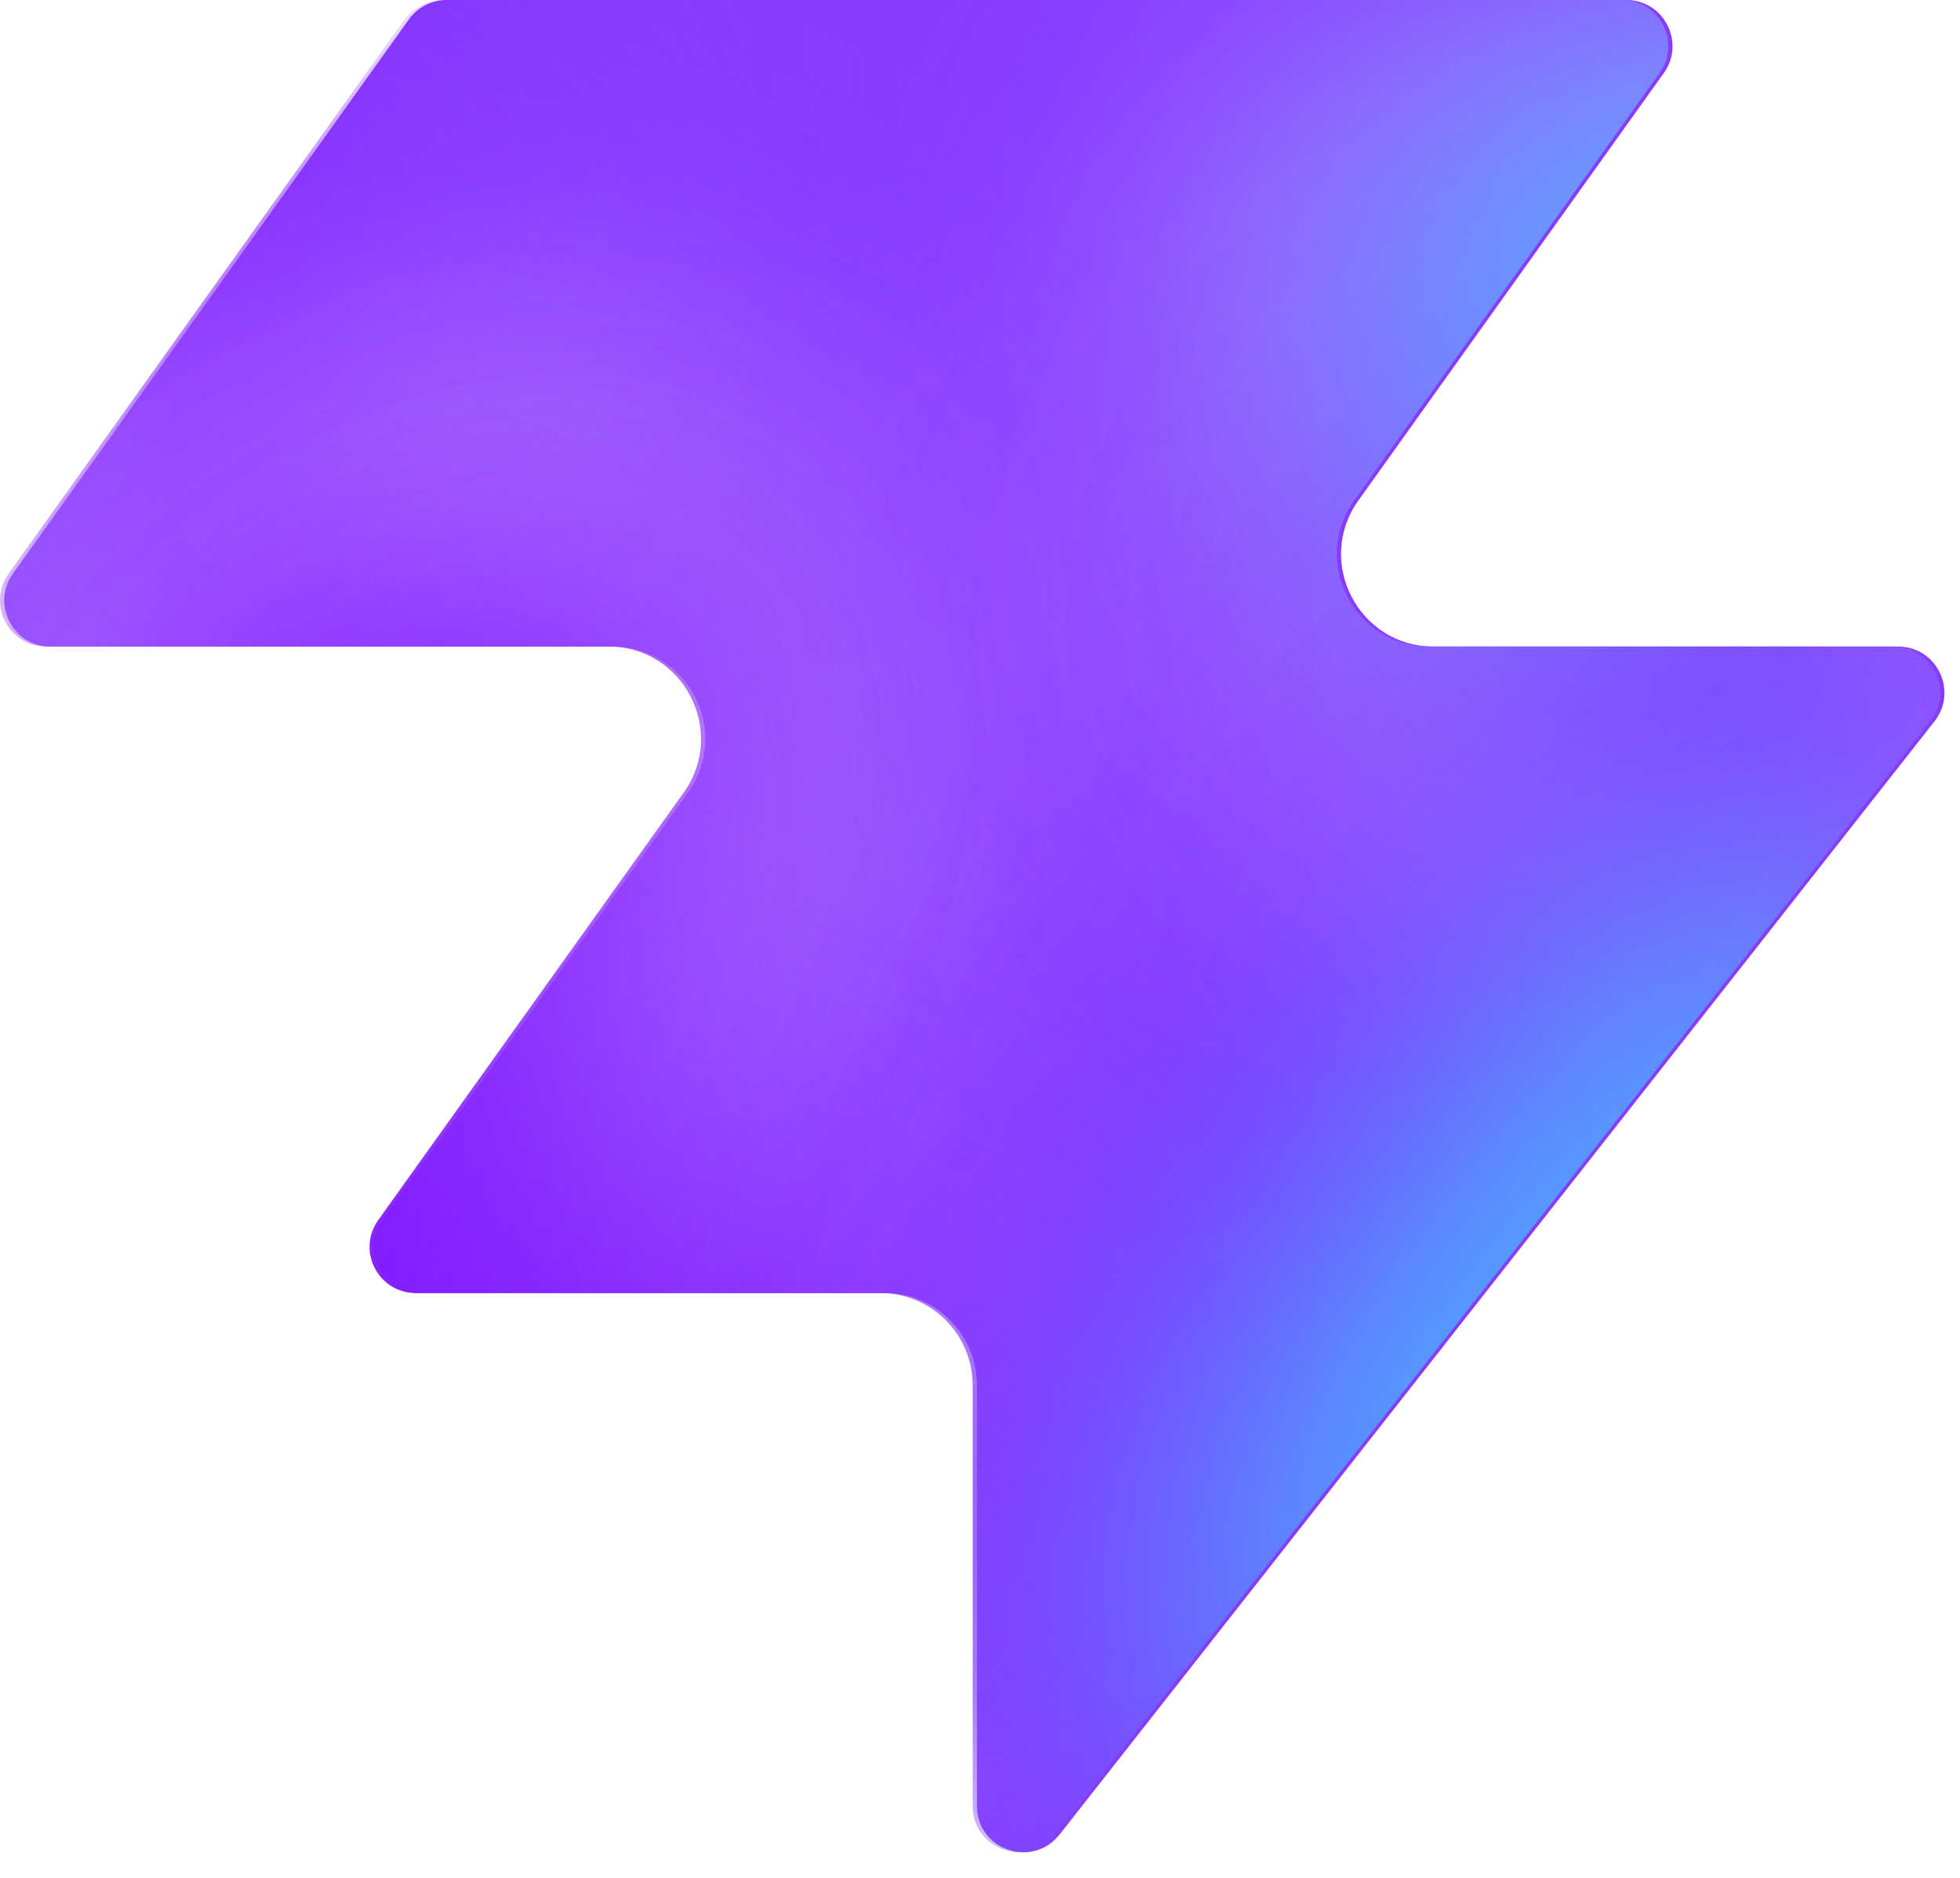
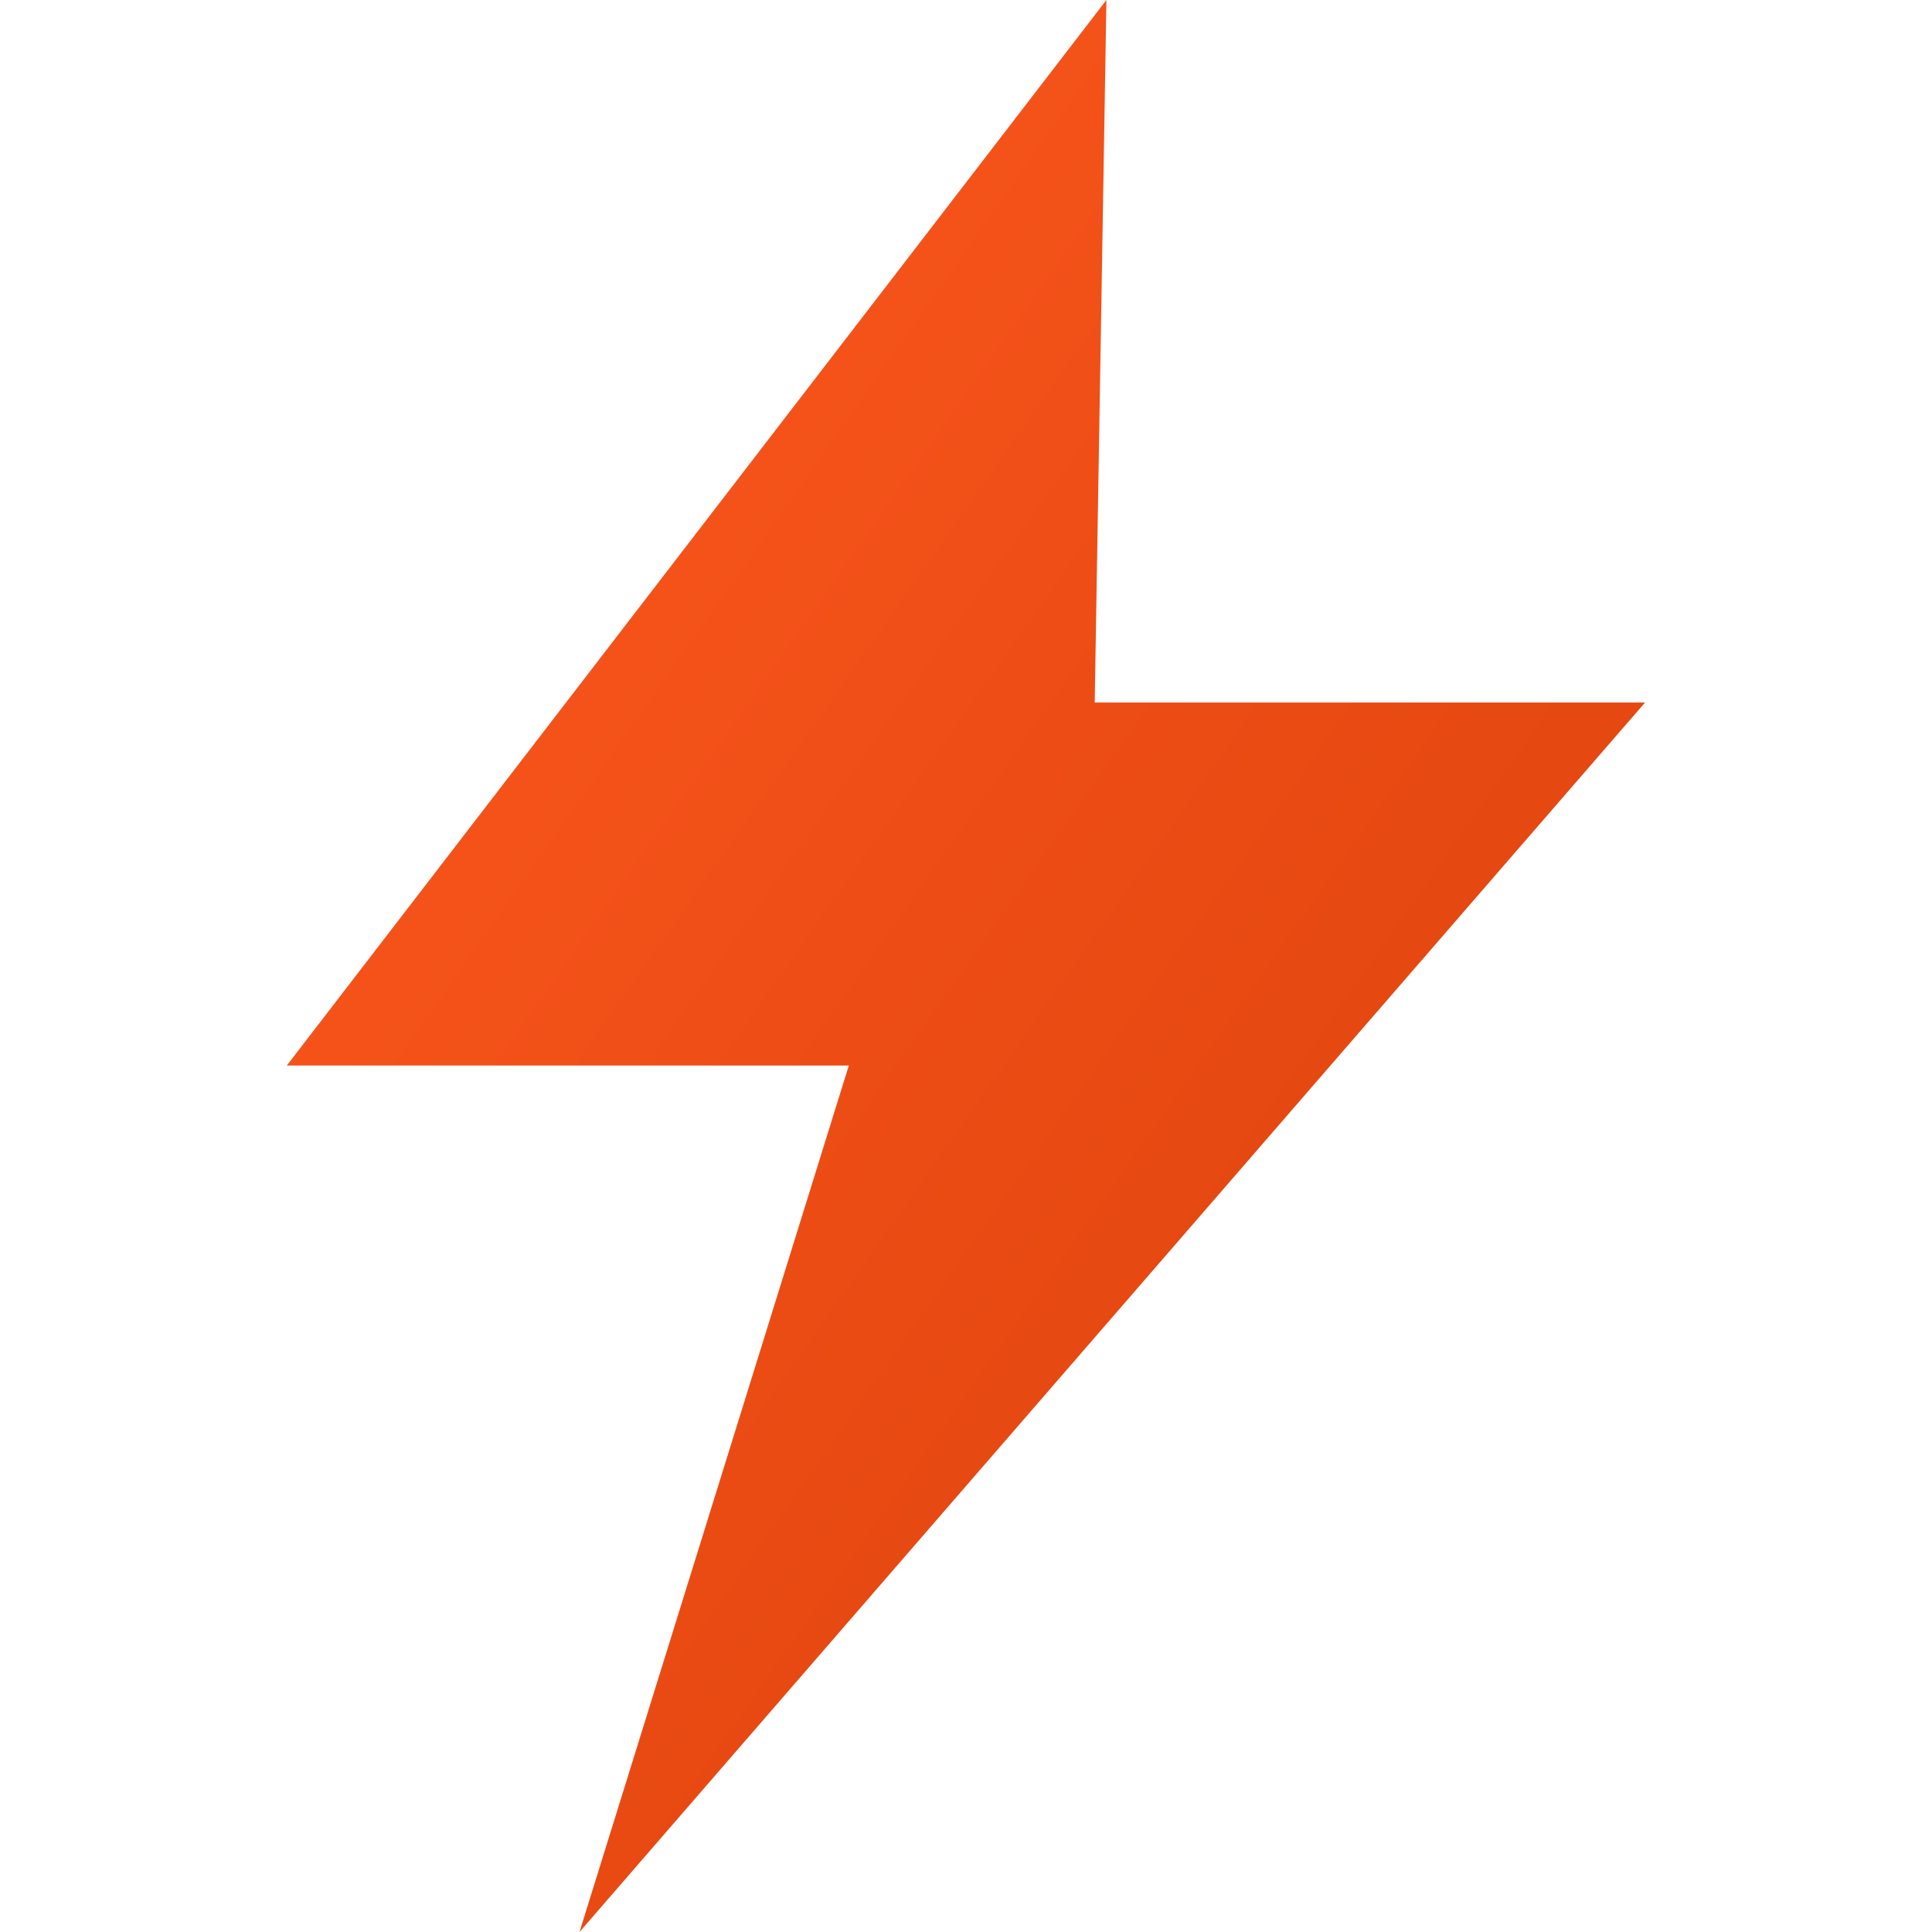
- <svg xmlns="http://www.w3.org/2000/svg" width="48" height="46" fill="none" viewBox="0 0 48 46">
-   <path fill="#863bff" d="M25.946 44.938c-.664.845-2.021.375-2.021-.698V33.937a2.26 2.26 0 0 0-2.262-2.262H10.287c-.92 0-1.456-1.04-.92-1.788l7.48-10.471c1.07-1.497 0-3.578-1.842-3.578H1.237c-.92 0-1.456-1.04-.92-1.788L10.013.474c.214-.297.556-.474.92-.474h28.894c.92 0 1.456 1.04.92 1.788l-7.48 10.471c-1.07 1.498 0 3.579 1.842 3.579h11.377c.943 0 1.473 1.088.89 1.83L25.947 44.94z" style="fill:#863bff;fill:color(display-p3 .525 .23 1);fill-opacity:1" />
-   <mask id="a" width="48" height="46" x="0" y="0" maskUnits="userSpaceOnUse" style="mask-type:alpha">
-     <path fill="#000" d="M25.842 44.938c-.664.844-2.021.375-2.021-.698V33.937a2.26 2.26 0 0 0-2.262-2.262H10.183c-.92 0-1.456-1.04-.92-1.788l7.48-10.471c1.07-1.498 0-3.579-1.842-3.579H1.133c-.92 0-1.456-1.04-.92-1.787L9.91.473c.214-.297.556-.474.92-.474h28.894c.92 0 1.456 1.04.92 1.788l-7.48 10.471c-1.07 1.498 0 3.578 1.842 3.578h11.377c.943 0 1.473 1.088.89 1.832L25.843 44.94z" style="fill:#000;fill-opacity:1" />
-   </mask>
-   <g mask="url(#a)">
-     <g filter="url(#b)">
-       <ellipse cx="5.508" cy="14.704" fill="#ede6ff" rx="5.508" ry="14.704" style="fill:#ede6ff;fill:color(display-p3 .927 .903 1);fill-opacity:1" transform="matrix(.00324 1 1 -.00324 -4.47 31.516)" />
-     </g>
-     <g filter="url(#c)">
-       <ellipse cx="10.399" cy="29.851" fill="#ede6ff" rx="10.399" ry="29.851" style="fill:#ede6ff;fill:color(display-p3 .927 .903 1);fill-opacity:1" transform="matrix(.00324 1 1 -.00324 -39.328 7.883)" />
-     </g>
-     <g filter="url(#d)">
-       <ellipse cx="5.508" cy="30.487" fill="#7e14ff" rx="5.508" ry="30.487" style="fill:#7e14ff;fill:color(display-p3 .492 .077 1);fill-opacity:1" transform="rotate(89.814 -25.913 -14.639)scale(1 -1)" />
-     </g>
-     <g filter="url(#e)">
-       <ellipse cx="5.508" cy="30.599" fill="#7e14ff" rx="5.508" ry="30.599" style="fill:#7e14ff;fill:color(display-p3 .492 .077 1);fill-opacity:1" transform="rotate(89.814 -32.644 -3.334)scale(1 -1)" />
-     </g>
-     <g filter="url(#f)">
-       <ellipse cx="5.508" cy="30.599" fill="#7e14ff" rx="5.508" ry="30.599" style="fill:#7e14ff;fill:color(display-p3 .492 .077 1);fill-opacity:1" transform="matrix(.00324 1 1 -.00324 -34.34 30.47)" />
-     </g>
-     <g filter="url(#g)">
-       <ellipse cx="14.072" cy="22.078" fill="#ede6ff" rx="14.072" ry="22.078" style="fill:#ede6ff;fill:color(display-p3 .927 .903 1);fill-opacity:1" transform="rotate(93.35 24.506 48.493)scale(-1 1)" />
-     </g>
-     <g filter="url(#h)">
-       <ellipse cx="3.47" cy="21.501" fill="#7e14ff" rx="3.47" ry="21.501" style="fill:#7e14ff;fill:color(display-p3 .492 .077 1);fill-opacity:1" transform="rotate(89.009 28.708 47.59)scale(-1 1)" />
-     </g>
-     <g filter="url(#i)">
-       <ellipse cx="3.47" cy="21.501" fill="#7e14ff" rx="3.47" ry="21.501" style="fill:#7e14ff;fill:color(display-p3 .492 .077 1);fill-opacity:1" transform="rotate(89.009 28.708 47.59)scale(-1 1)" />
-     </g>
-     <g filter="url(#j)">
-       <ellipse cx=".387" cy="8.972" fill="#7e14ff" rx="4.407" ry="29.108" style="fill:#7e14ff;fill:color(display-p3 .492 .077 1);fill-opacity:1" transform="rotate(39.51 .387 8.972)" />
-     </g>
-     <g filter="url(#k)">
-       <ellipse cx="47.523" cy="-6.092" fill="#7e14ff" rx="4.407" ry="29.108" style="fill:#7e14ff;fill:color(display-p3 .492 .077 1);fill-opacity:1" transform="rotate(37.892 47.523 -6.092)" />
-     </g>
-     <g filter="url(#l)">
-       <ellipse cx="41.412" cy="6.333" fill="#47bfff" rx="5.971" ry="9.665" style="fill:#47bfff;fill:color(display-p3 .28 .748 1);fill-opacity:1" transform="rotate(37.892 41.412 6.333)" />
-     </g>
-     <g filter="url(#m)">
-       <ellipse cx="-1.879" cy="38.332" fill="#7e14ff" rx="4.407" ry="29.108" style="fill:#7e14ff;fill:color(display-p3 .492 .077 1);fill-opacity:1" transform="rotate(37.892 -1.88 38.332)" />
-     </g>
-     <g filter="url(#n)">
-       <ellipse cx="-1.879" cy="38.332" fill="#7e14ff" rx="4.407" ry="29.108" style="fill:#7e14ff;fill:color(display-p3 .492 .077 1);fill-opacity:1" transform="rotate(37.892 -1.88 38.332)" />
-     </g>
-     <g filter="url(#o)">
-       <ellipse cx="35.651" cy="29.907" fill="#7e14ff" rx="4.407" ry="29.108" style="fill:#7e14ff;fill:color(display-p3 .492 .077 1);fill-opacity:1" transform="rotate(37.892 35.651 29.907)" />
-     </g>
-     <g filter="url(#p)">
-       <ellipse cx="38.418" cy="32.4" fill="#47bfff" rx="5.971" ry="15.297" style="fill:#47bfff;fill:color(display-p3 .28 .748 1);fill-opacity:1" transform="rotate(37.892 38.418 32.4)" />
-     </g>
-   </g>
+ <svg xmlns="http://www.w3.org/2000/svg" width="512" height="512" viewBox="0 0 512 512" fill="none">
+   <path d="M293.212 0L76 282.376H224.945L153.576 512L435.952 186.182H290.109L293.212 0Z" fill="url(#paint0_linear_5052_3490)" />
  <defs>
-     <filter id="b" width="60.045" height="41.654" x="-19.77" y="16.149" color-interpolation-filters="sRGB" filterUnits="userSpaceOnUse">
-       <feFlood flood-opacity="0" result="BackgroundImageFix" />
-       <feBlend in="SourceGraphic" in2="BackgroundImageFix" result="shape" />
-       <feGaussianBlur result="effect1_foregroundBlur_2002_17158" stdDeviation="7.659" />
-     </filter>
-     <filter id="c" width="90.34" height="51.437" x="-54.613" y="-7.533" color-interpolation-filters="sRGB" filterUnits="userSpaceOnUse">
-       <feFlood flood-opacity="0" result="BackgroundImageFix" />
-       <feBlend in="SourceGraphic" in2="BackgroundImageFix" result="shape" />
-       <feGaussianBlur result="effect1_foregroundBlur_2002_17158" stdDeviation="7.659" />
-     </filter>
-     <filter id="d" width="79.355" height="29.4" x="-49.64" y="2.03" color-interpolation-filters="sRGB" filterUnits="userSpaceOnUse">
-       <feFlood flood-opacity="0" result="BackgroundImageFix" />
-       <feBlend in="SourceGraphic" in2="BackgroundImageFix" result="shape" />
-       <feGaussianBlur result="effect1_foregroundBlur_2002_17158" stdDeviation="4.596" />
-     </filter>
-     <filter id="e" width="79.579" height="29.4" x="-45.045" y="20.029" color-interpolation-filters="sRGB" filterUnits="userSpaceOnUse">
-       <feFlood flood-opacity="0" result="BackgroundImageFix" />
-       <feBlend in="SourceGraphic" in2="BackgroundImageFix" result="shape" />
-       <feGaussianBlur result="effect1_foregroundBlur_2002_17158" stdDeviation="4.596" />
-     </filter>
-     <filter id="f" width="79.579" height="29.4" x="-43.513" y="21.178" color-interpolation-filters="sRGB" filterUnits="userSpaceOnUse">
-       <feFlood flood-opacity="0" result="BackgroundImageFix" />
-       <feBlend in="SourceGraphic" in2="BackgroundImageFix" result="shape" />
-       <feGaussianBlur result="effect1_foregroundBlur_2002_17158" stdDeviation="4.596" />
-     </filter>
-     <filter id="g" width="74.749" height="58.852" x="15.756" y="-17.901" color-interpolation-filters="sRGB" filterUnits="userSpaceOnUse">
-       <feFlood flood-opacity="0" result="BackgroundImageFix" />
-       <feBlend in="SourceGraphic" in2="BackgroundImageFix" result="shape" />
-       <feGaussianBlur result="effect1_foregroundBlur_2002_17158" stdDeviation="7.659" />
-     </filter>
-     <filter id="h" width="61.377" height="25.362" x="23.548" y="2.284" color-interpolation-filters="sRGB" filterUnits="userSpaceOnUse">
-       <feFlood flood-opacity="0" result="BackgroundImageFix" />
-       <feBlend in="SourceGraphic" in2="BackgroundImageFix" result="shape" />
-       <feGaussianBlur result="effect1_foregroundBlur_2002_17158" stdDeviation="4.596" />
-     </filter>
-     <filter id="i" width="61.377" height="25.362" x="23.548" y="2.284" color-interpolation-filters="sRGB" filterUnits="userSpaceOnUse">
-       <feFlood flood-opacity="0" result="BackgroundImageFix" />
-       <feBlend in="SourceGraphic" in2="BackgroundImageFix" result="shape" />
-       <feGaussianBlur result="effect1_foregroundBlur_2002_17158" stdDeviation="4.596" />
-     </filter>
-     <filter id="j" width="56.045" height="63.649" x="-27.636" y="-22.853" color-interpolation-filters="sRGB" filterUnits="userSpaceOnUse">
-       <feFlood flood-opacity="0" result="BackgroundImageFix" />
-       <feBlend in="SourceGraphic" in2="BackgroundImageFix" result="shape" />
-       <feGaussianBlur result="effect1_foregroundBlur_2002_17158" stdDeviation="4.596" />
-     </filter>
-     <filter id="k" width="54.814" height="64.646" x="20.116" y="-38.415" color-interpolation-filters="sRGB" filterUnits="userSpaceOnUse">
-       <feFlood flood-opacity="0" result="BackgroundImageFix" />
-       <feBlend in="SourceGraphic" in2="BackgroundImageFix" result="shape" />
-       <feGaussianBlur result="effect1_foregroundBlur_2002_17158" stdDeviation="4.596" />
-     </filter>
-     <filter id="l" width="33.541" height="35.313" x="24.641" y="-11.323" color-interpolation-filters="sRGB" filterUnits="userSpaceOnUse">
-       <feFlood flood-opacity="0" result="BackgroundImageFix" />
-       <feBlend in="SourceGraphic" in2="BackgroundImageFix" result="shape" />
-       <feGaussianBlur result="effect1_foregroundBlur_2002_17158" stdDeviation="4.596" />
-     </filter>
-     <filter id="m" width="54.814" height="64.646" x="-29.286" y="6.009" color-interpolation-filters="sRGB" filterUnits="userSpaceOnUse">
-       <feFlood flood-opacity="0" result="BackgroundImageFix" />
-       <feBlend in="SourceGraphic" in2="BackgroundImageFix" result="shape" />
-       <feGaussianBlur result="effect1_foregroundBlur_2002_17158" stdDeviation="4.596" />
-     </filter>
-     <filter id="n" width="54.814" height="64.646" x="-29.286" y="6.009" color-interpolation-filters="sRGB" filterUnits="userSpaceOnUse">
-       <feFlood flood-opacity="0" result="BackgroundImageFix" />
-       <feBlend in="SourceGraphic" in2="BackgroundImageFix" result="shape" />
-       <feGaussianBlur result="effect1_foregroundBlur_2002_17158" stdDeviation="4.596" />
-     </filter>
-     <filter id="o" width="54.814" height="64.646" x="8.244" y="-2.416" color-interpolation-filters="sRGB" filterUnits="userSpaceOnUse">
-       <feFlood flood-opacity="0" result="BackgroundImageFix" />
-       <feBlend in="SourceGraphic" in2="BackgroundImageFix" result="shape" />
-       <feGaussianBlur result="effect1_foregroundBlur_2002_17158" stdDeviation="4.596" />
-     </filter>
-     <filter id="p" width="39.409" height="43.623" x="18.713" y="10.588" color-interpolation-filters="sRGB" filterUnits="userSpaceOnUse">
-       <feFlood flood-opacity="0" result="BackgroundImageFix" />
-       <feBlend in="SourceGraphic" in2="BackgroundImageFix" result="shape" />
-       <feGaussianBlur result="effect1_foregroundBlur_2002_17158" stdDeviation="4.596" />
-     </filter>
+     <linearGradient id="paint0_linear_5052_3490" x1="76" y1="0" x2="557.782" y2="338.707" gradientUnits="userSpaceOnUse">
+       <stop stop-color="#FF5A1F" />
+       <stop offset="1" stop-color="#D93F0A" />
+     </linearGradient>
  </defs>
</svg>
